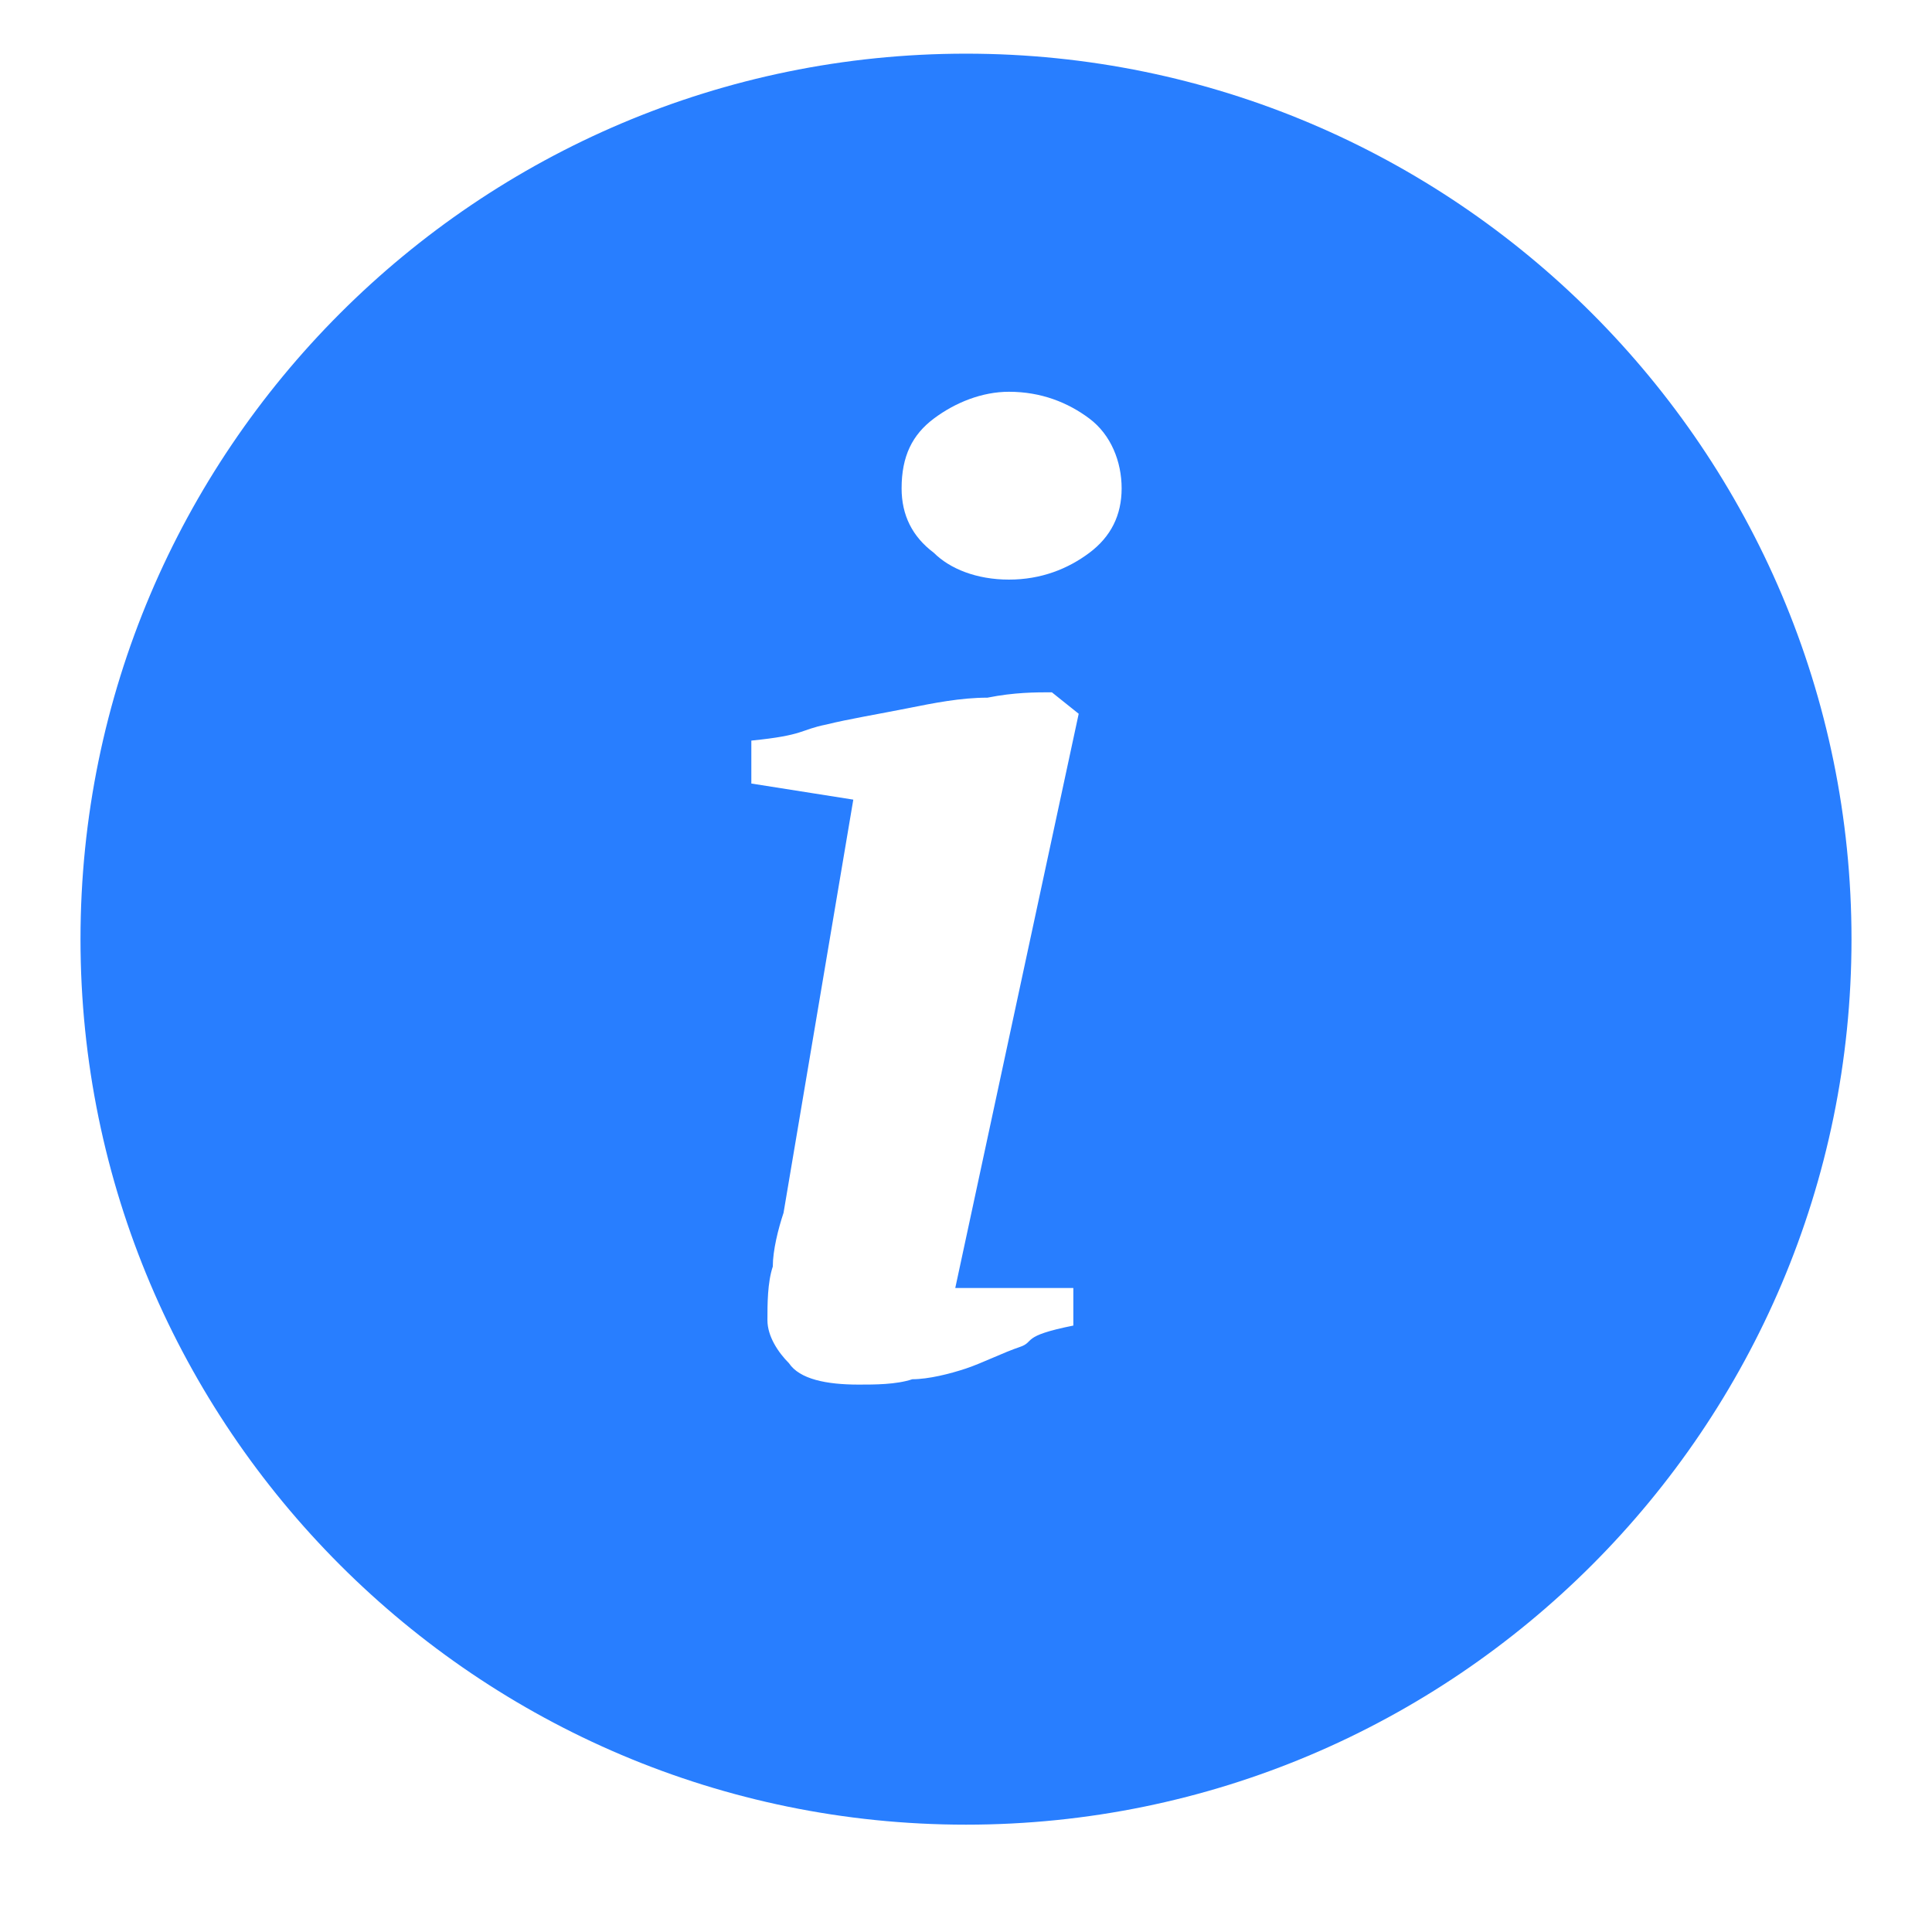
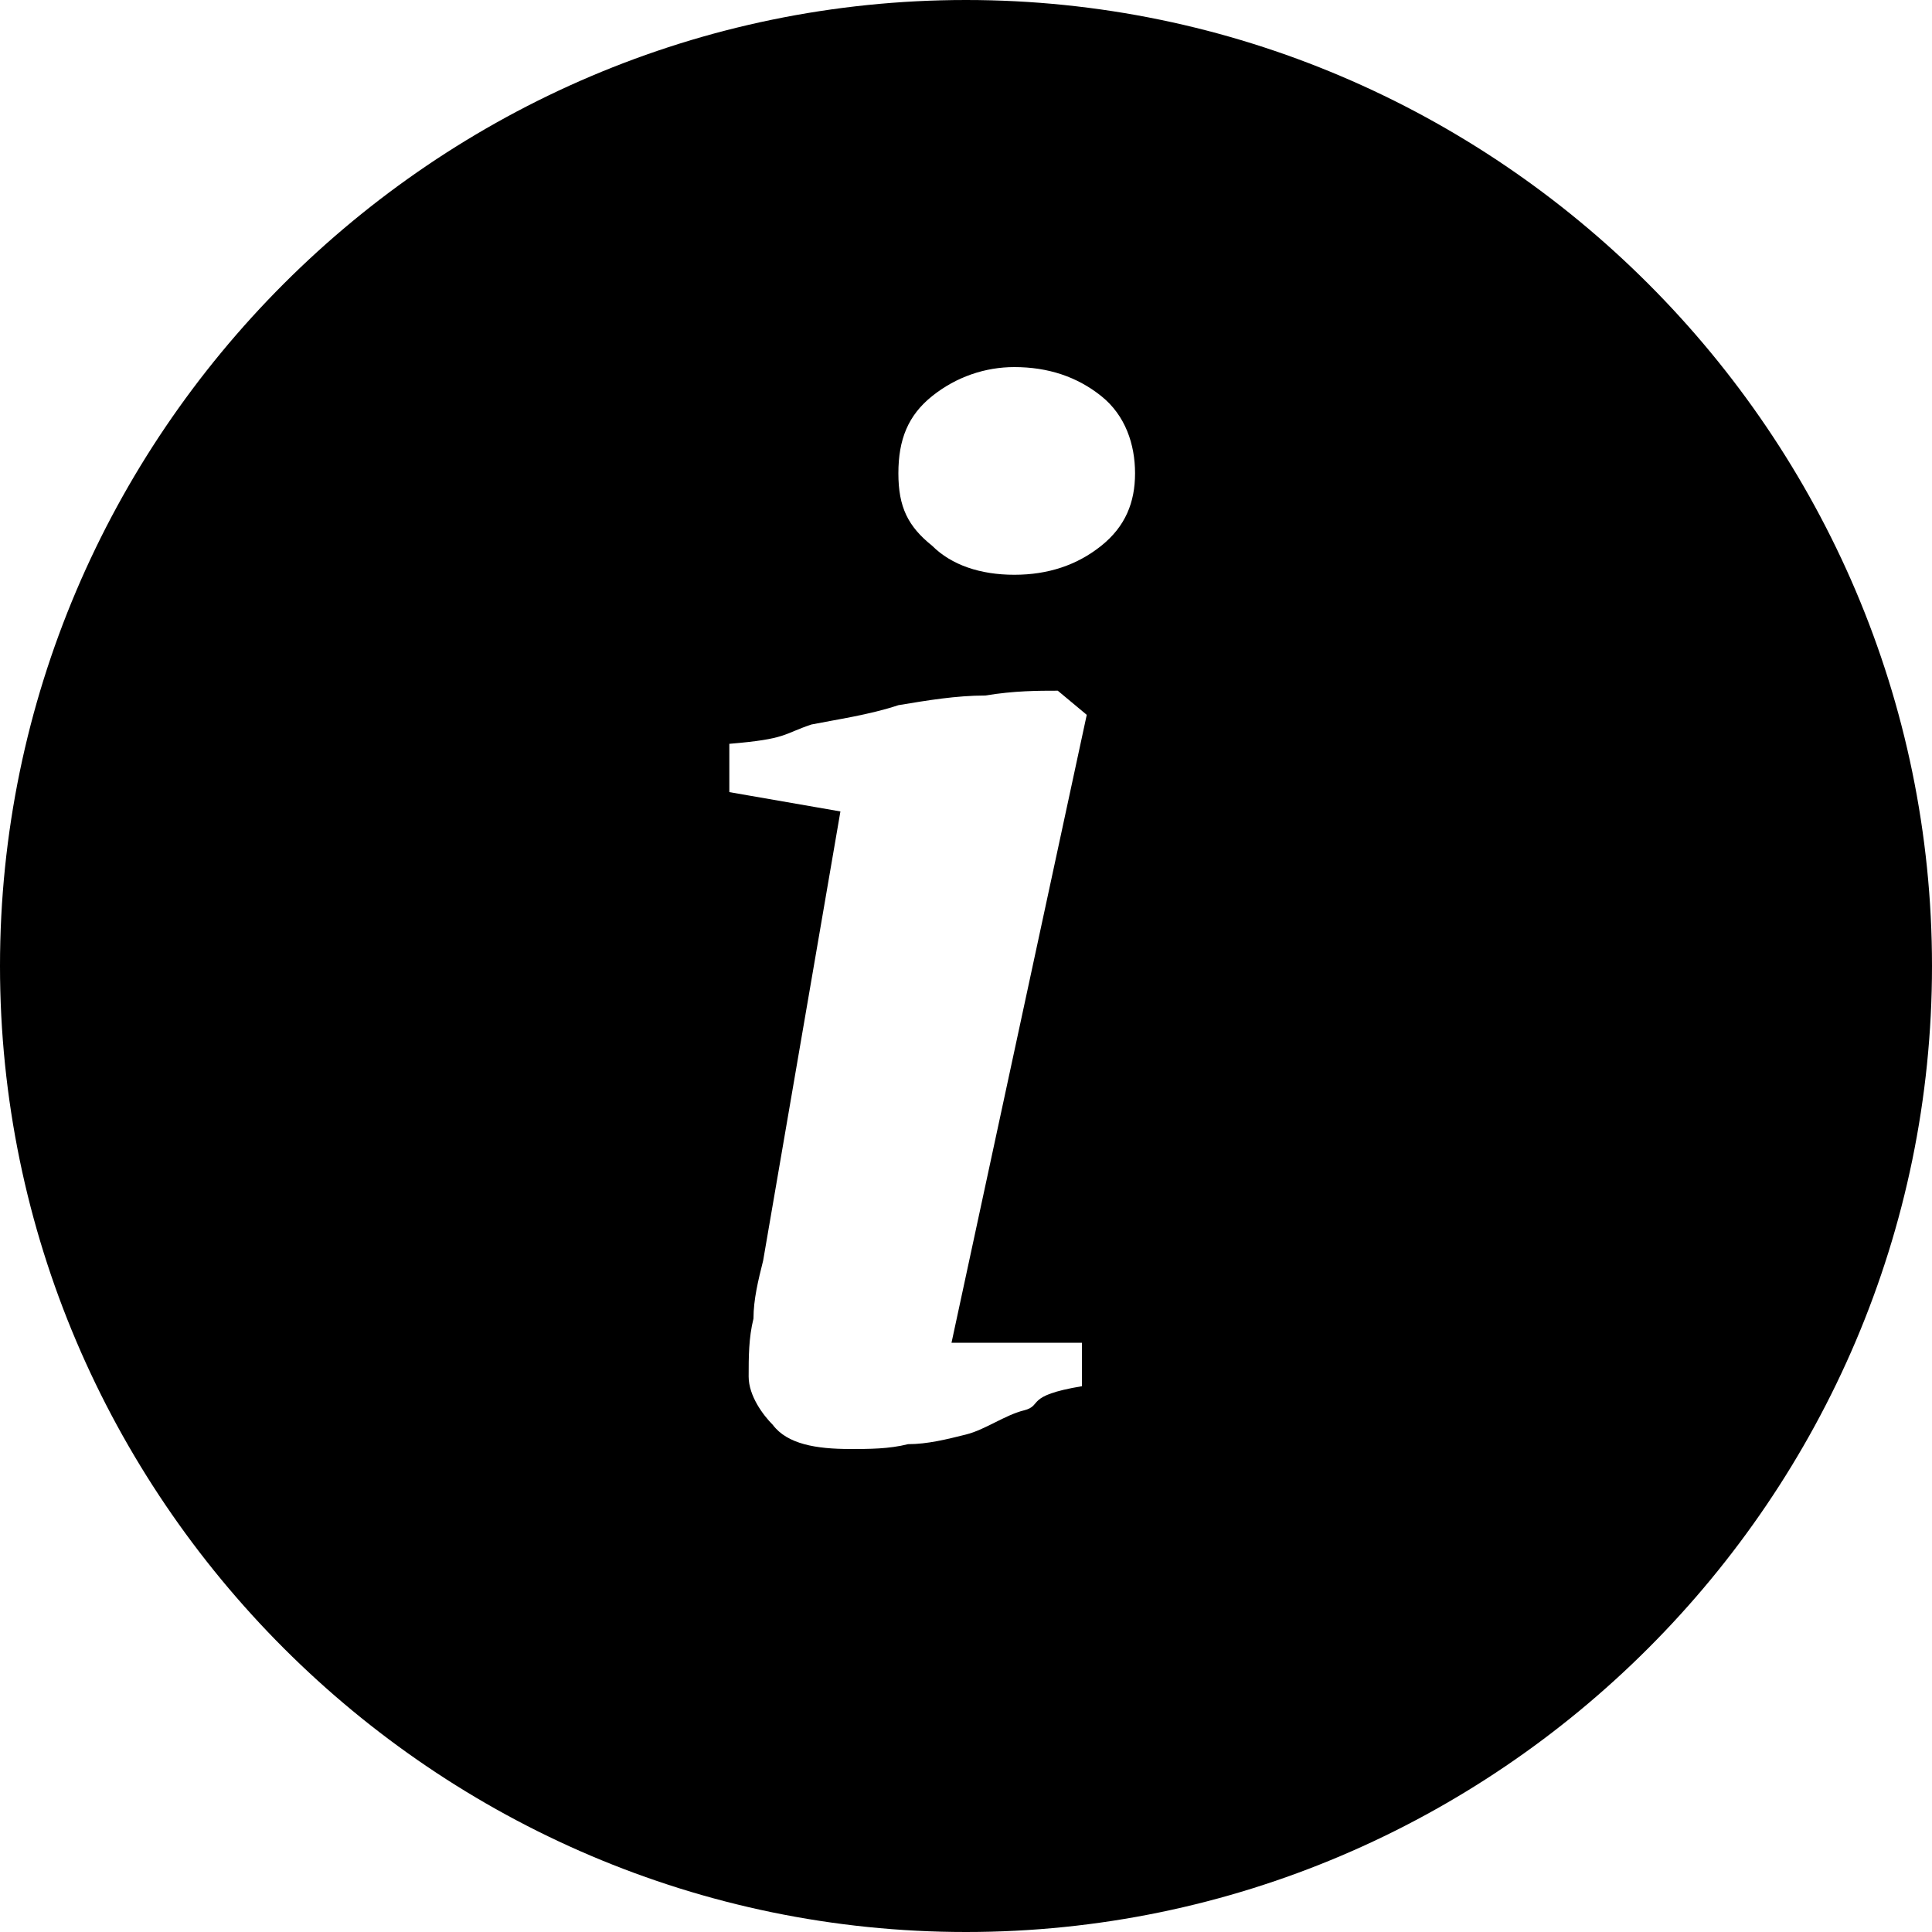
- <svg xmlns="http://www.w3.org/2000/svg" version="1.1" id="Layer_1" x="0px" y="0px" viewBox="0 0 180 180" enable-background="new 0 0 180 180" xml:space="preserve">
-   <path fill="#287EFF" d="M90,5C44.5,5,7.5,42,7.5,87.5S44.5,170,90,170s82.5-37,82.5-82.5S135.5,5,90,5z M100,120v3.5  c-5,1-3.5,1.5-5,2s-3.5,1.5-5,2s-3.5,1-5,1c-1.5,0.5-3.5,0.5-5,0.5c-3,0-5.5-0.5-6.5-2c-1-1-2-2.5-2-4s0-3.5,0.5-5  c0-1.5,0.5-3.5,1-5l6.5-38.5L70,73v-4c5-0.5,4.5-1,7-1.5c2-0.5,5-1,7.5-1.5s5-1,7.5-1c2.5-0.5,4.5-0.5,6-0.5l2.5,2L89,120H100z   M101.5,51.5C99.5,53,97,54,94,54s-5.5-1-7-2.5c-2-1.5-3-3.5-3-6c0-3,1-5,3-6.5s4.5-2.5,7-2.5c3,0,5.5,1,7.5,2.5s3,4,3,6.5  S103.5,50,101.5,51.5z" />
+ <svg xmlns="http://www.w3.org/2000/svg" version="1.1" id="Layer_1" x="0px" y="0px" width="40px" height="40px" viewBox="90 110 40 40" style="enable-background:new 90 110 40 40;" xml:space="preserve">
+   <path d="M110,110c-11,0-20,9-20,20s9,20,20,20s20-9,20-20S121,110,110,110z M112.4,137.9v0.8c-1.2,0.2-0.8,0.4-1.2,0.5  c-0.4,0.1-0.8,0.4-1.2,0.5c-0.4,0.1-0.8,0.2-1.2,0.2c-0.4,0.1-0.8,0.1-1.2,0.1c-0.7,0-1.3-0.1-1.6-0.5c-0.2-0.2-0.5-0.6-0.5-1  s0-0.8,0.1-1.2c0-0.4,0.1-0.8,0.2-1.2l1.6-9.3l-2.3-0.4v-1c1.2-0.1,1.1-0.2,1.7-0.4c0.5-0.1,1.2-0.2,1.8-0.4  c0.6-0.1,1.2-0.2,1.8-0.2c0.6-0.1,1.1-0.1,1.5-0.1l0.6,0.5l-2.8,13H112.4z M112.8,121.3c-0.5,0.4-1.1,0.6-1.8,0.6s-1.3-0.2-1.7-0.6  c-0.5-0.4-0.7-0.8-0.7-1.5c0-0.7,0.2-1.2,0.7-1.6s1.1-0.6,1.7-0.6c0.7,0,1.3,0.2,1.8,0.6s0.7,1,0.7,1.6  C113.5,120.4,113.3,120.9,112.8,121.3z" />
</svg>
